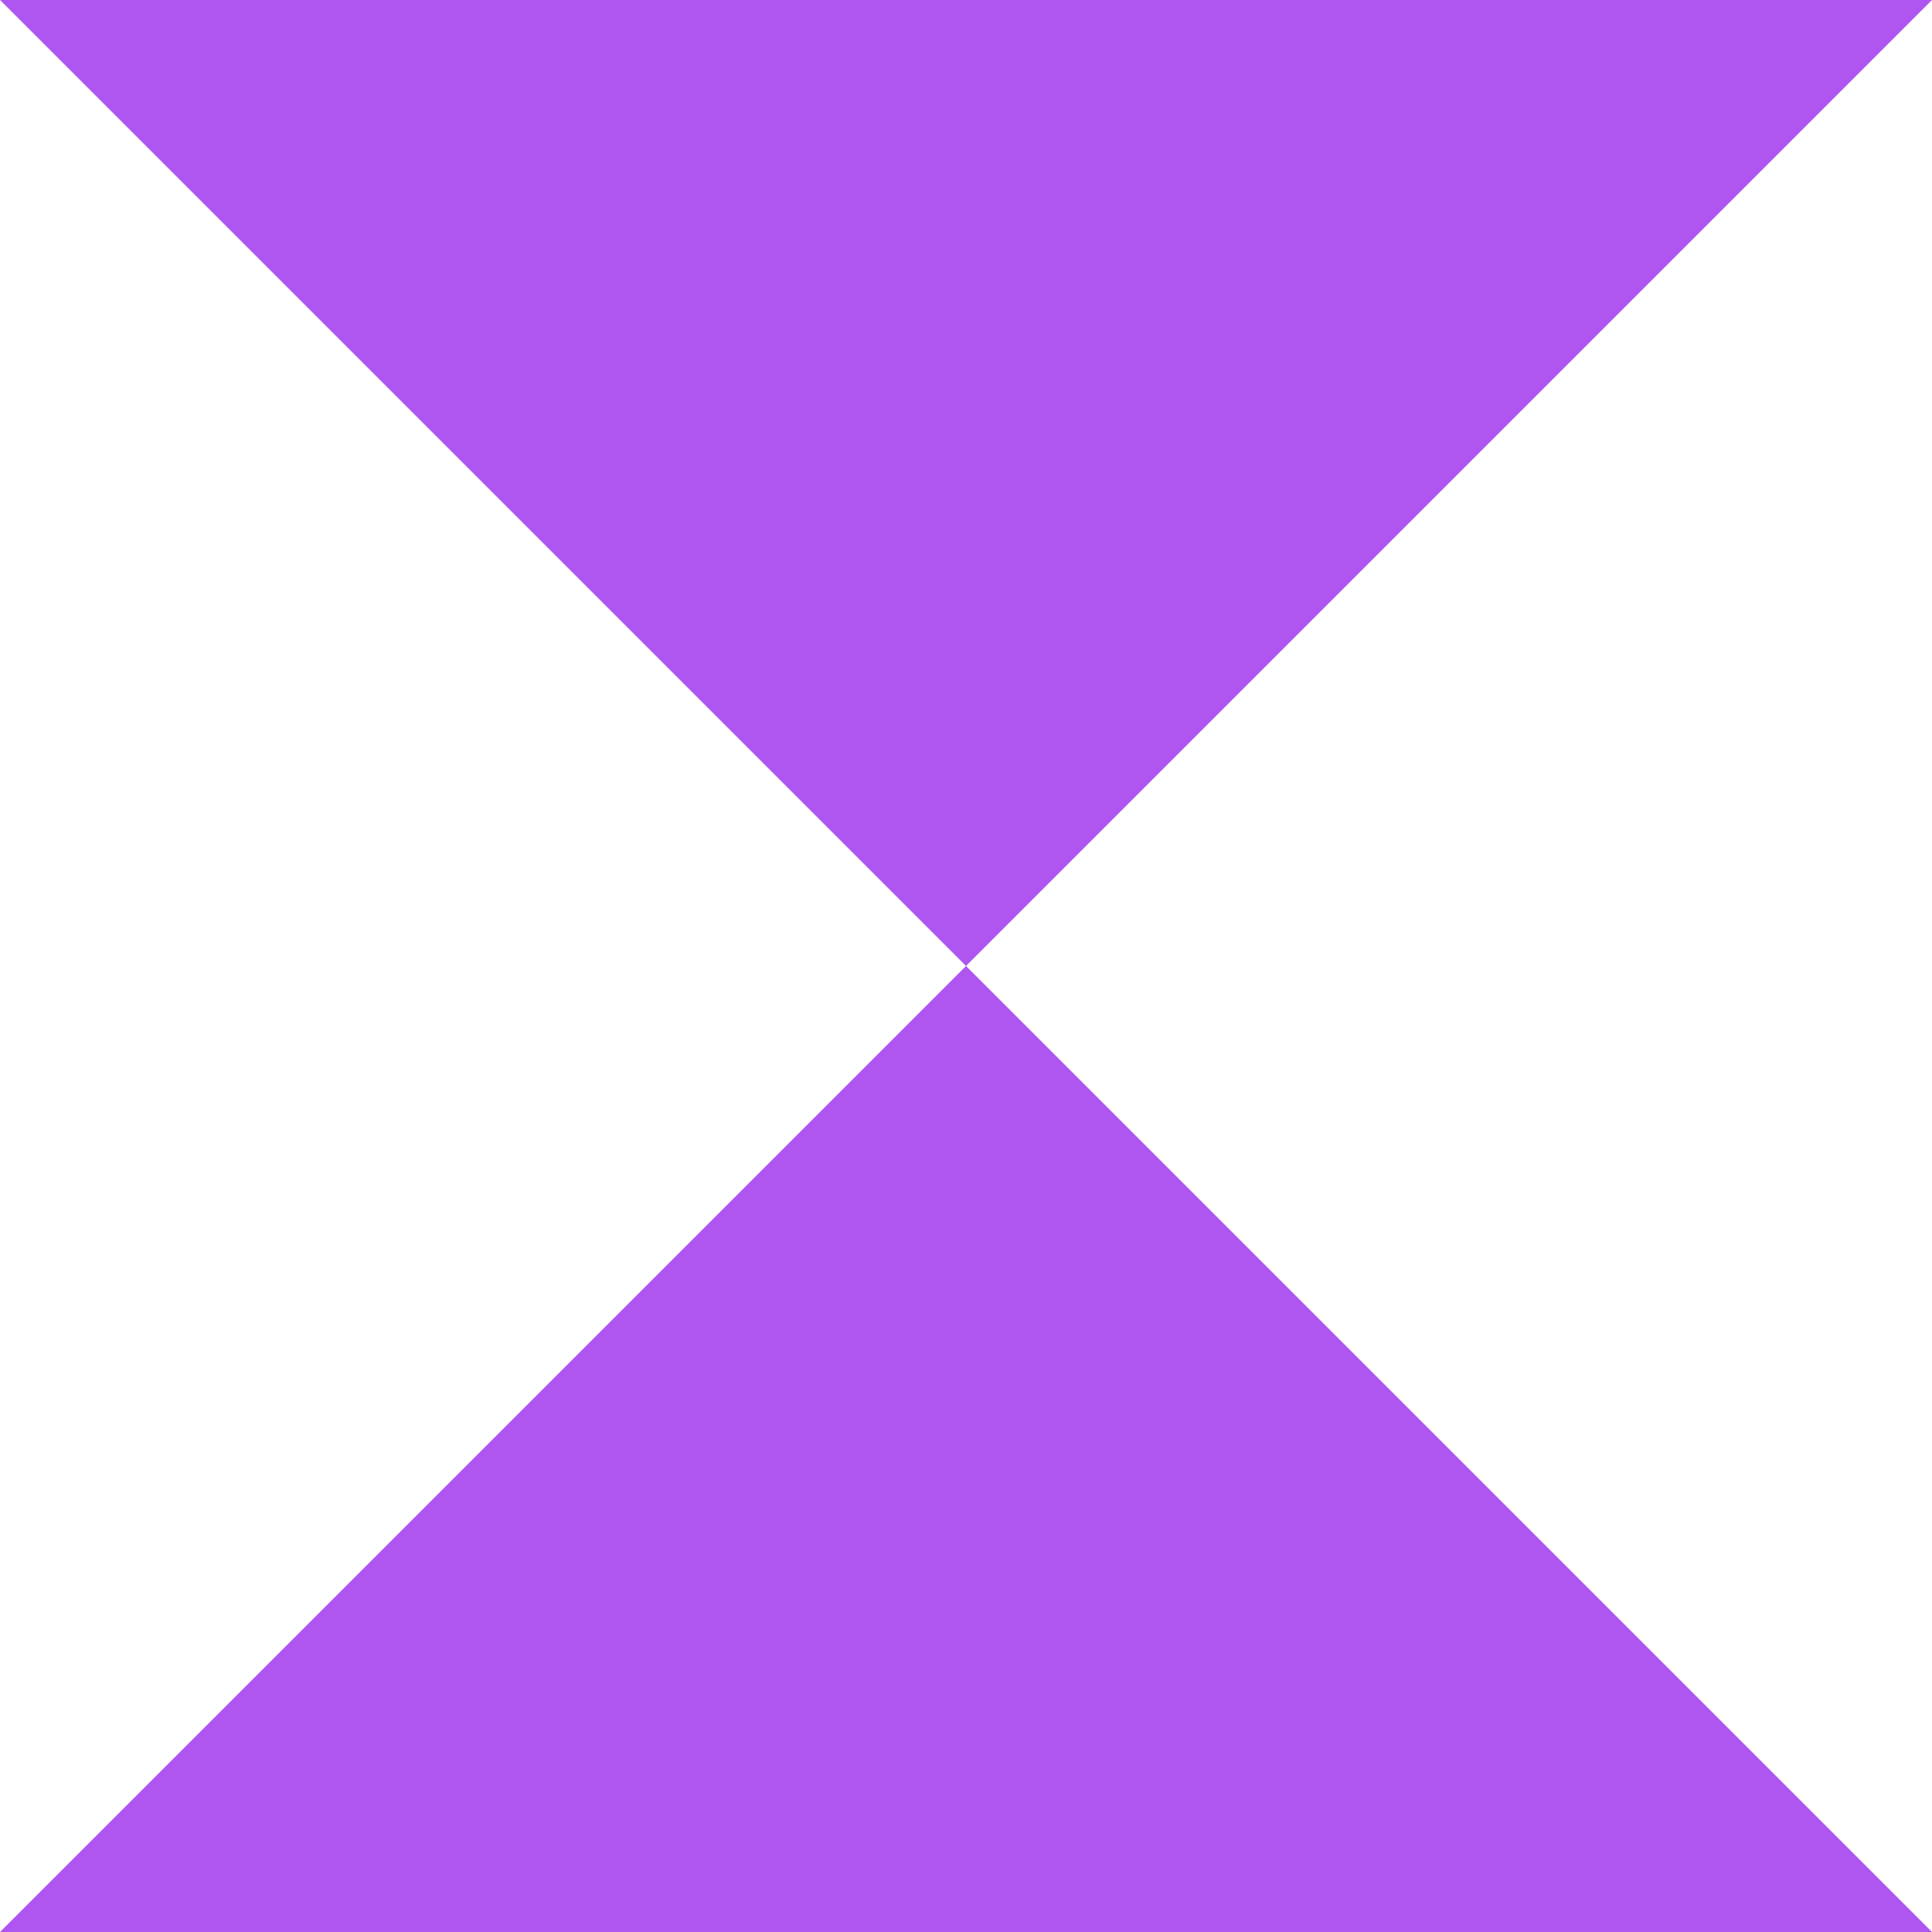
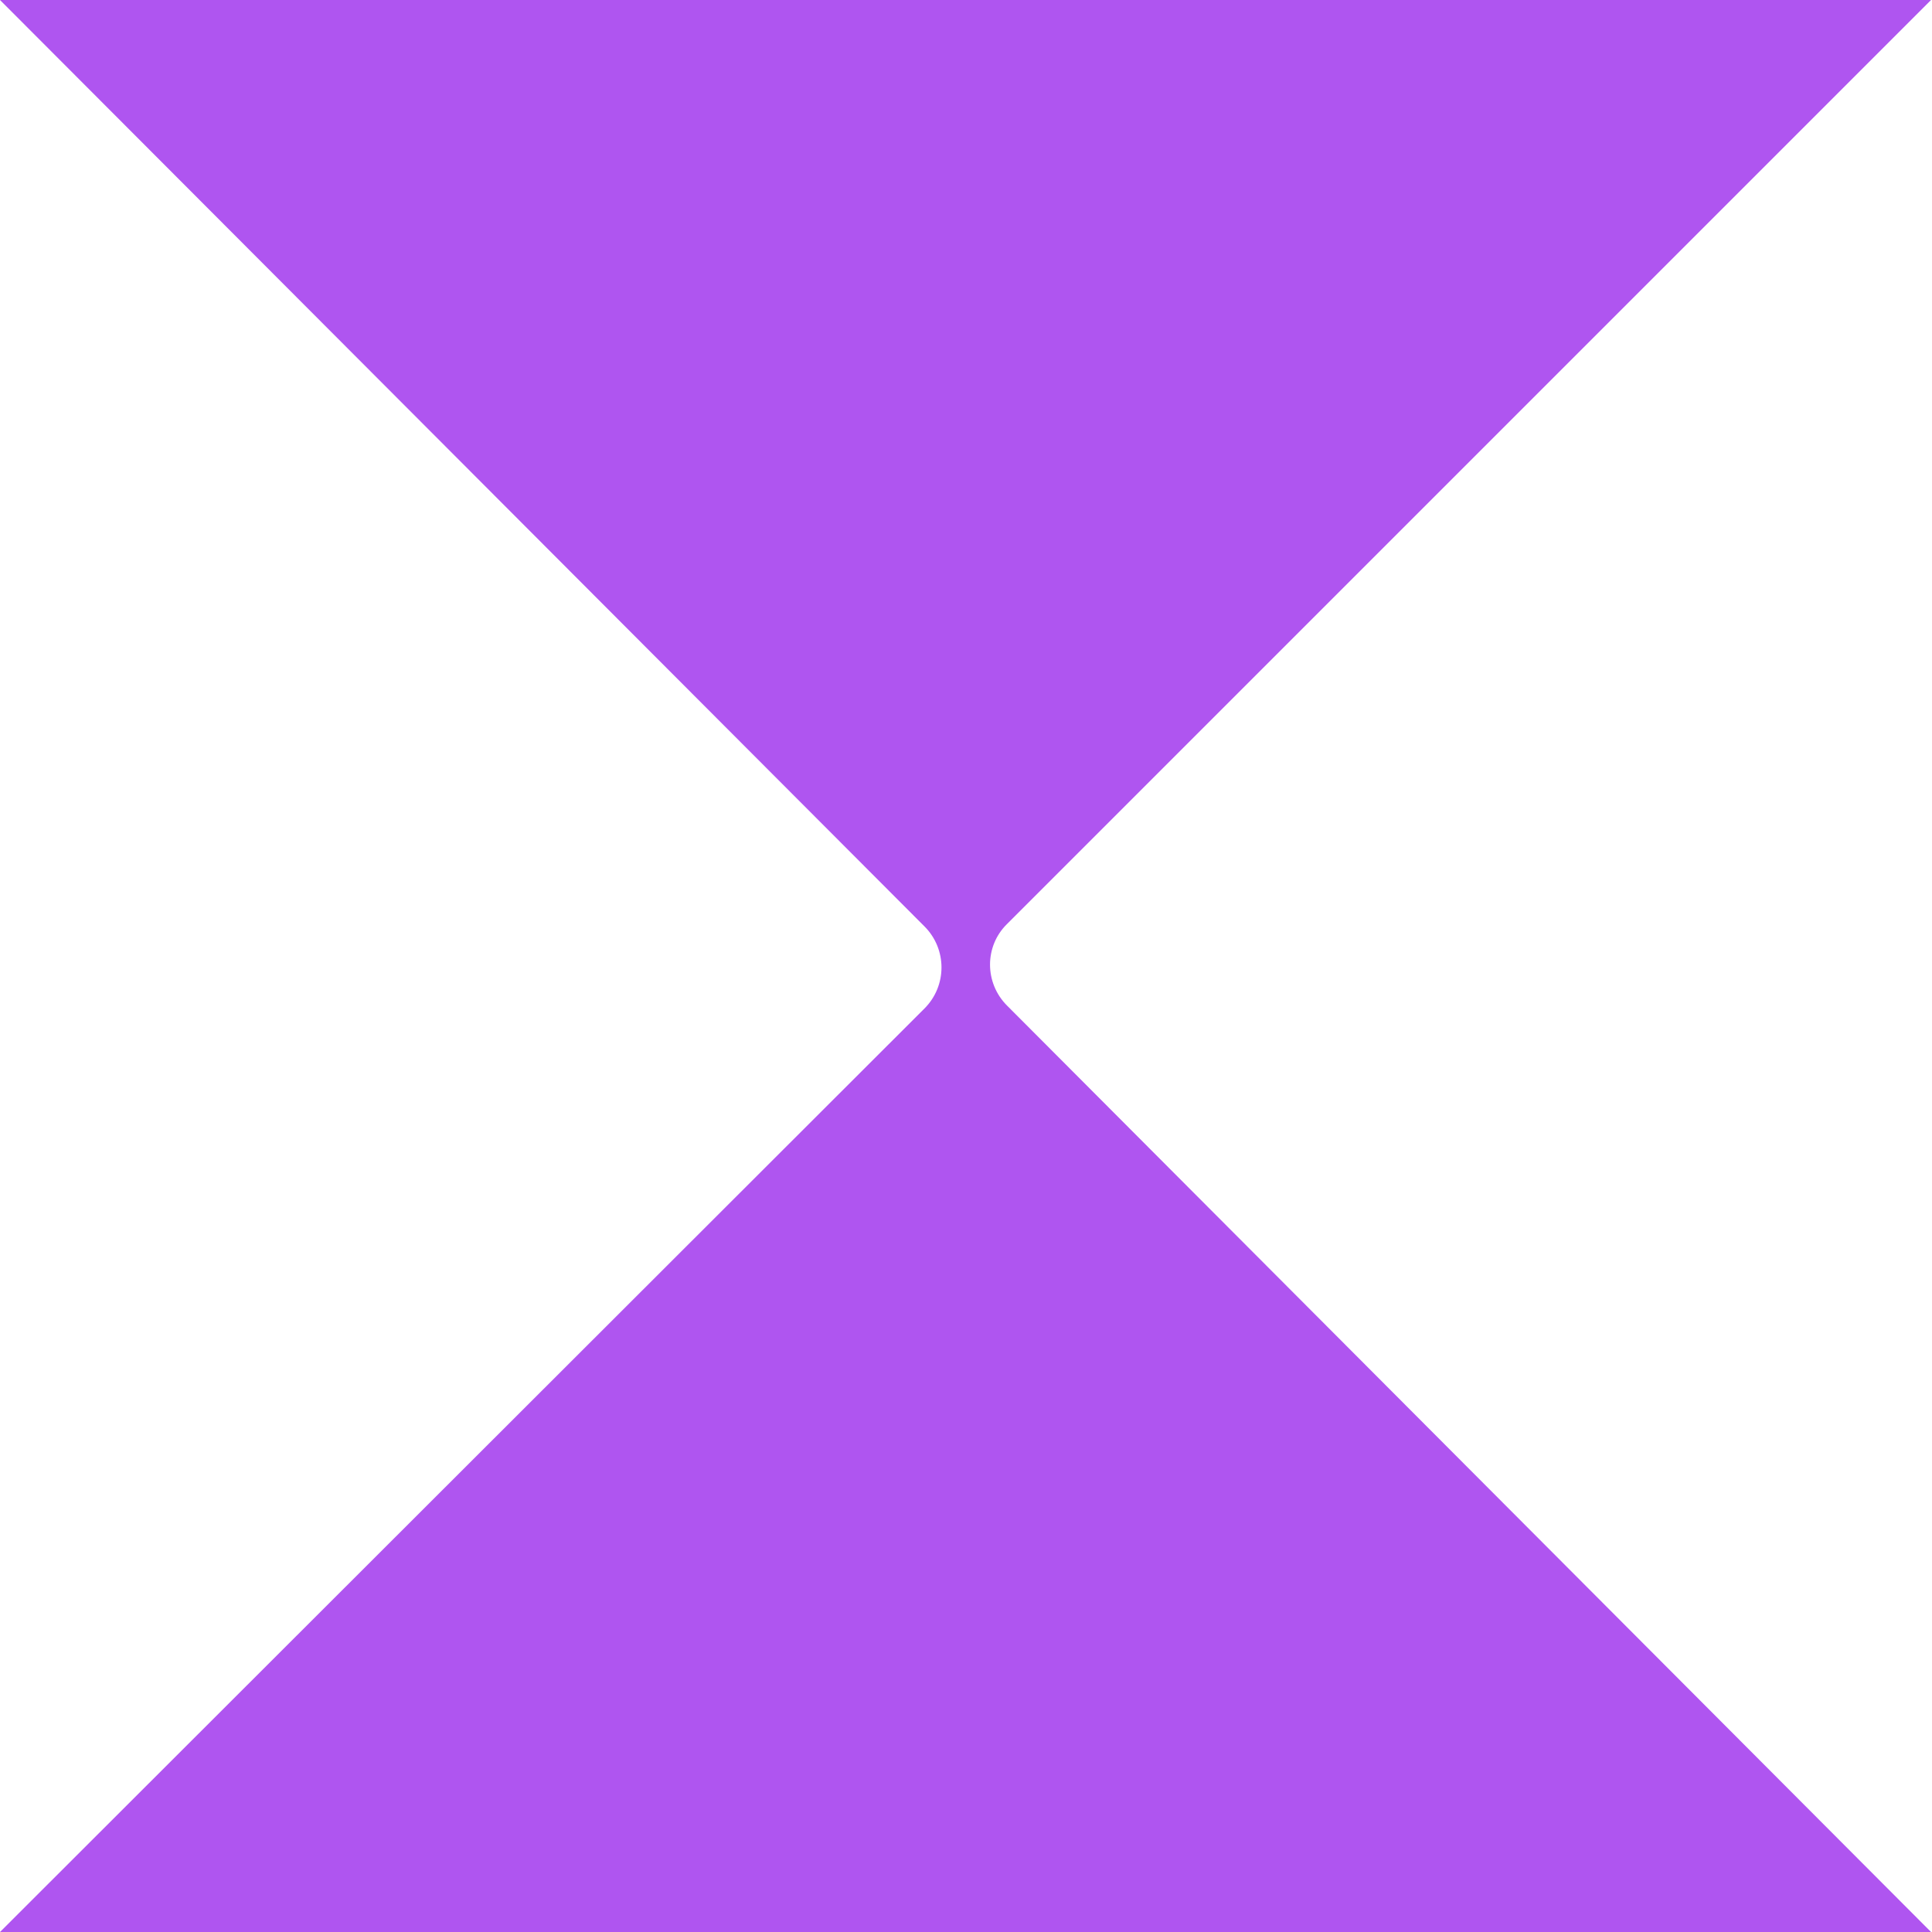
<svg xmlns="http://www.w3.org/2000/svg" version="1.1" id="Layer_1" x="0px" y="0px" viewBox="0 0 400 400" style="enable-background:new 0 0 400 400;" xml:space="preserve">
  <style type="text/css">
	.st0{fill:#AF55F0;}
- 	.st1{fill:#641496;}
+ 	.st1{fill:none;}
</style>
-   <g>
-     <g>
-       <g>
-         <g>
-           <g>
-             <polygon class="st0" points="400,0 0,0 200,200      " />
-           </g>
-         </g>
-         <g>
-           <g>
-             <polygon class="st0" points="0,400 400,400 200,200      " />
-           </g>
-         </g>
-       </g>
-     </g>
-   </g>
+   <path class="st0" d="M208.5,191.3L399.8,0H0l191.4,191.8c4.7,4.7,4.7,12.3,0,17L0,400h399.8L208.5,208.2  C203.8,203.5,203.8,195.9,208.5,191.3z" />
  <g>
    <line class="st1" x1="801" y1="275" x2="801" y2="125" />
  </g>
</svg>
